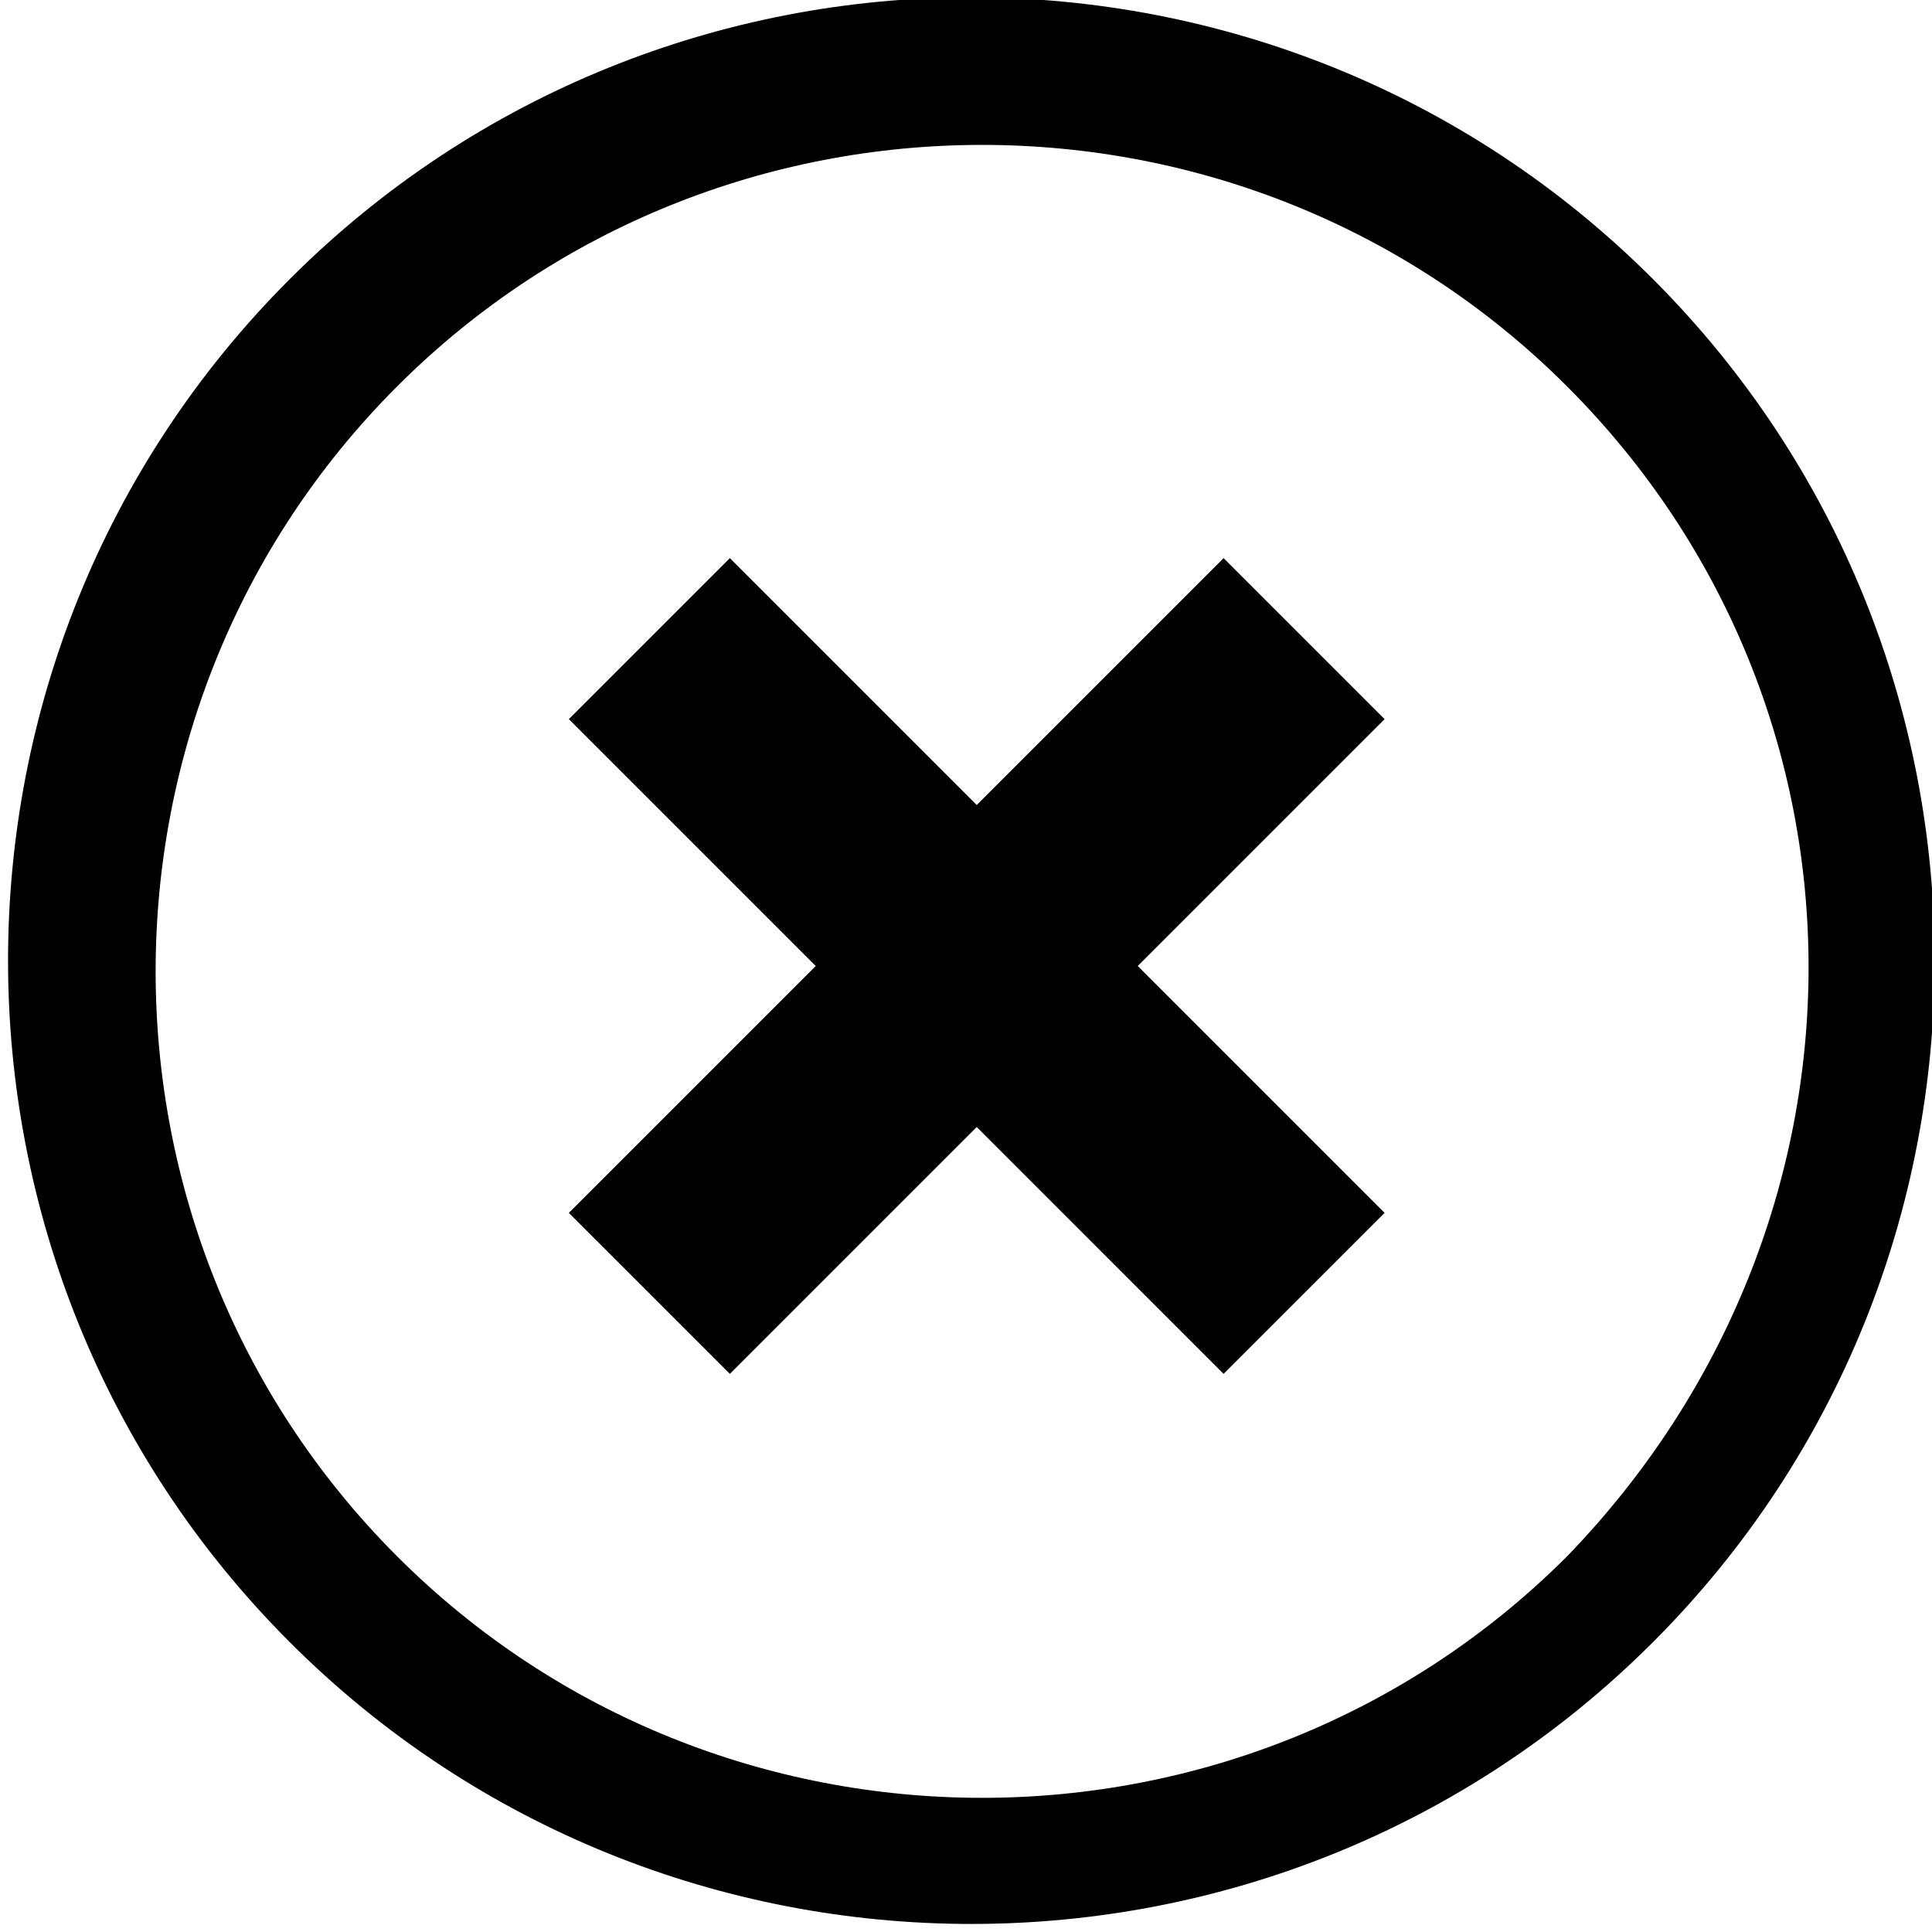
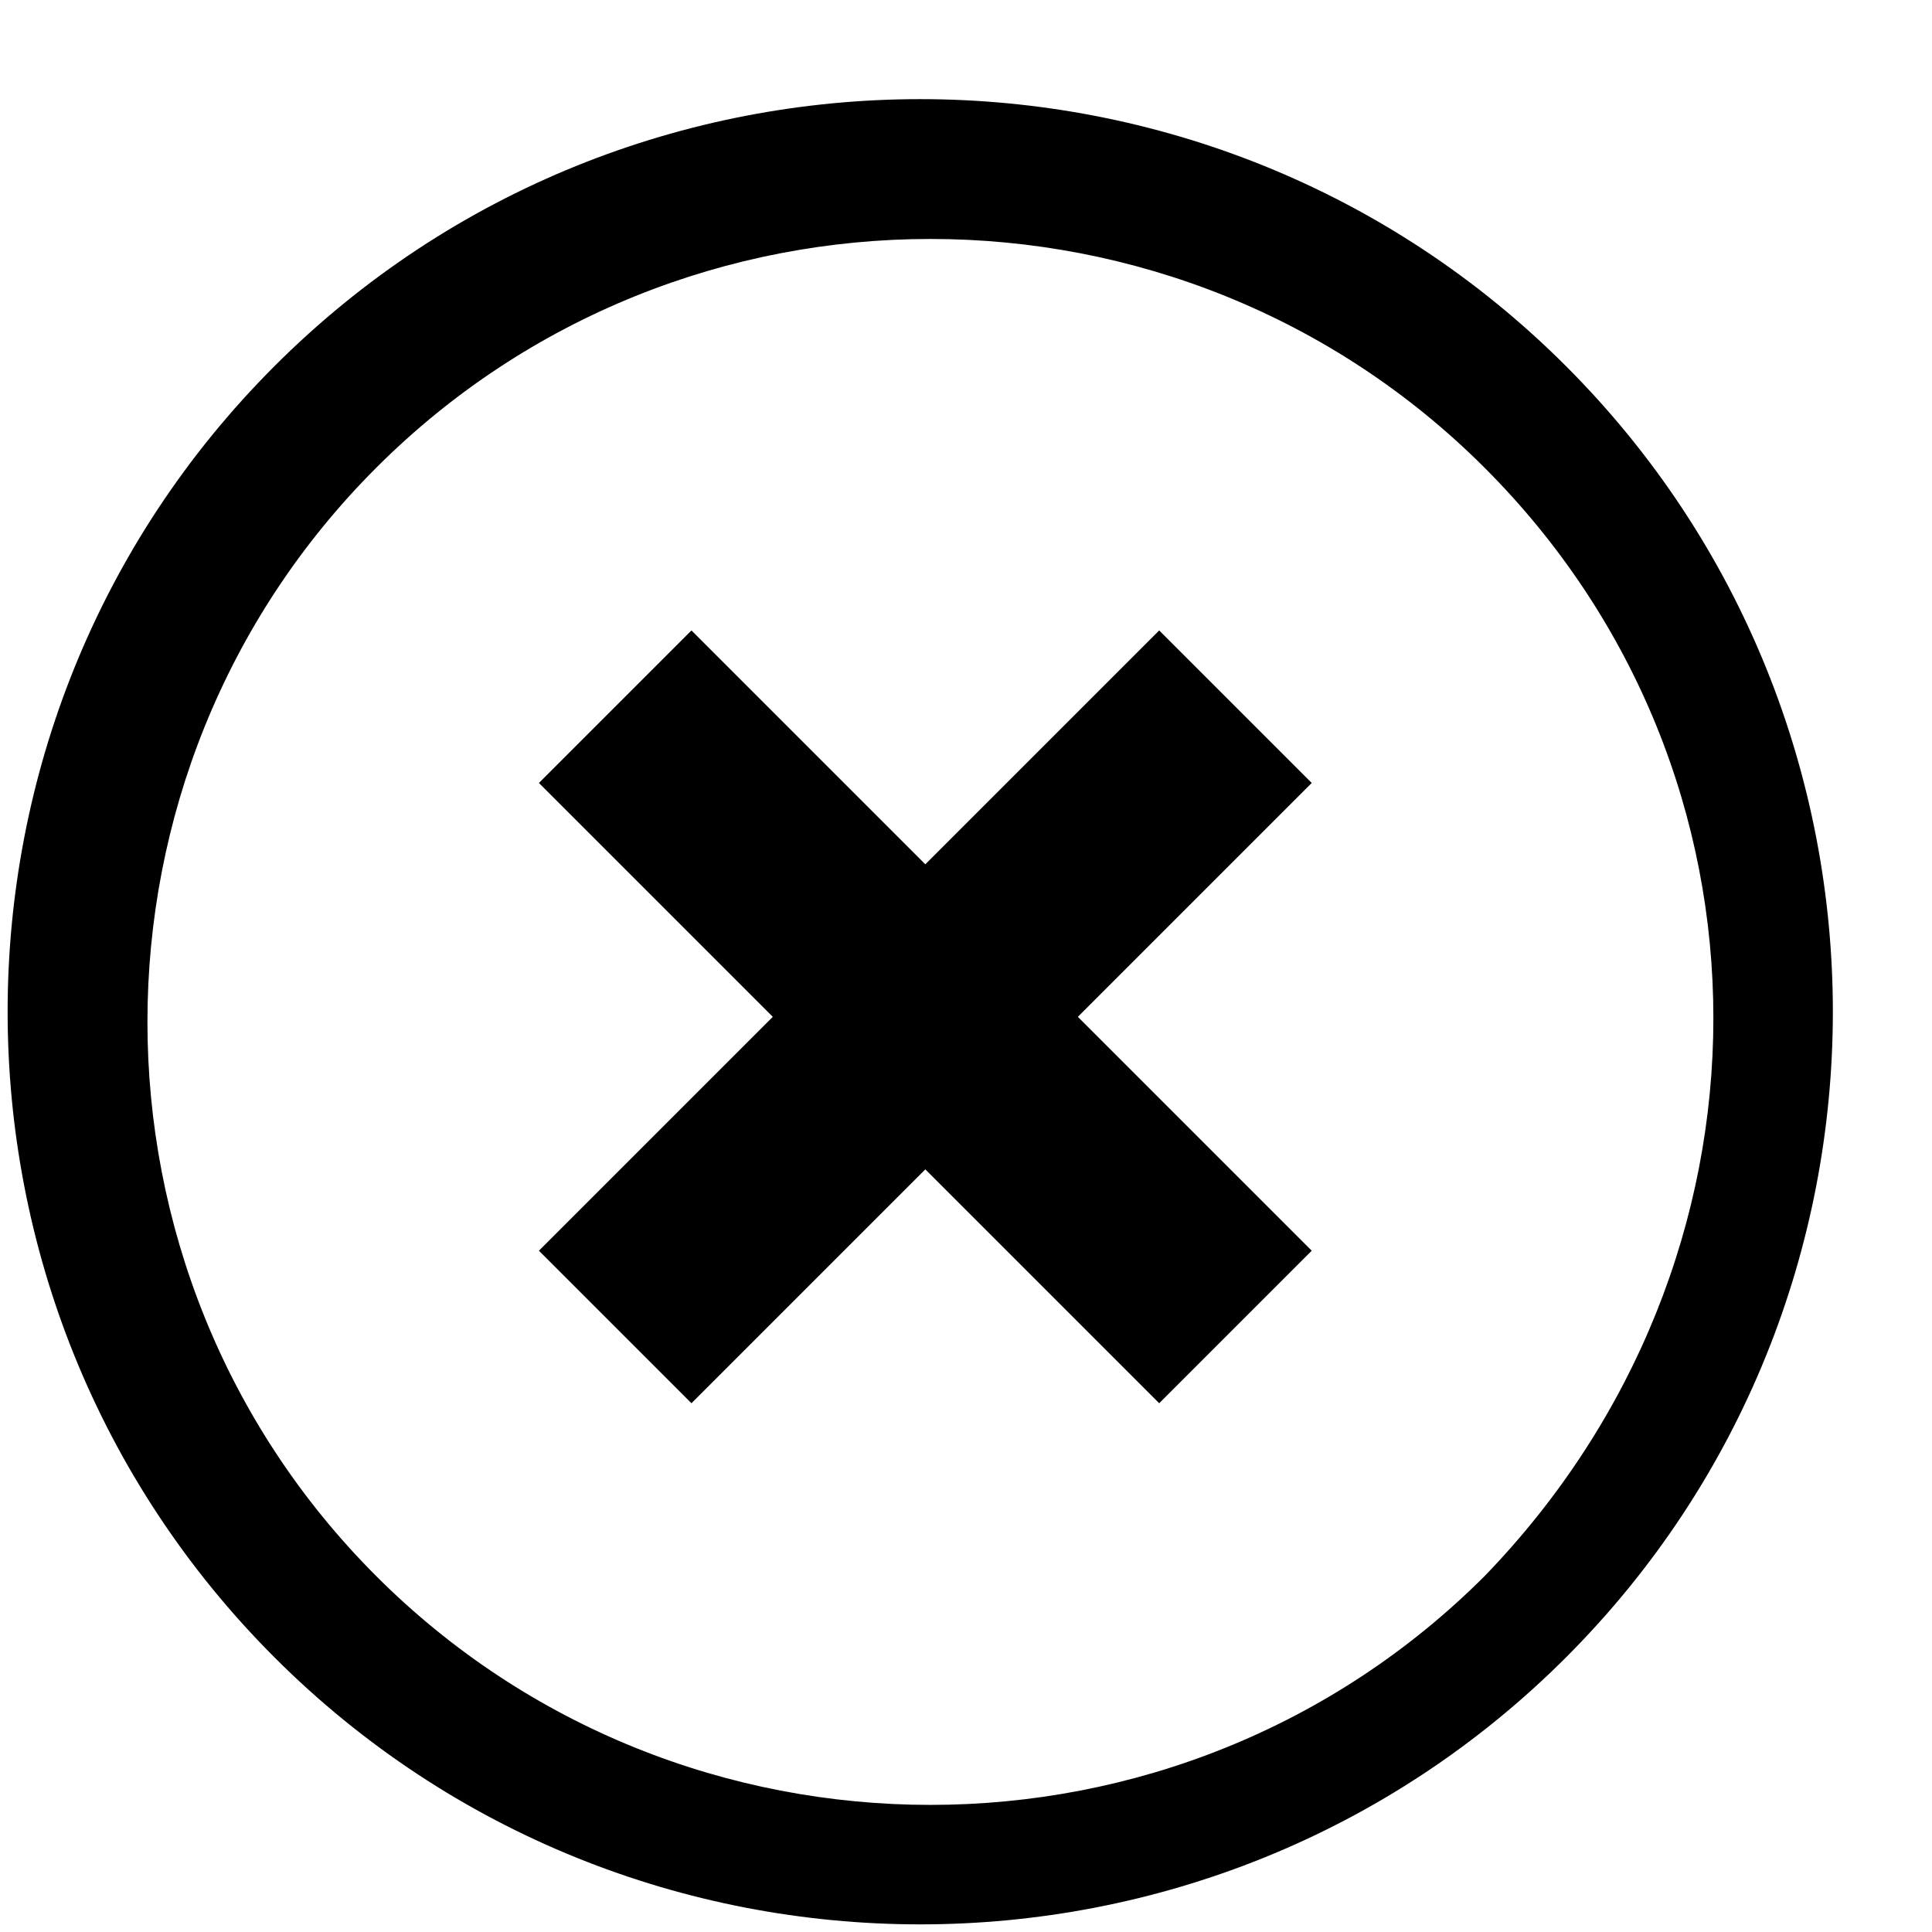
- <svg xmlns="http://www.w3.org/2000/svg" viewBox="-602 388 18 18" style="enable-background:new -602 388 18 18;">
-   <g>
-     <path d="M-599.3,390.6c-3.5,3.5-3.5,9.2,0,12.7s9.2,3.5,12.7,0s3.5-9.2,0-12.7S-595.8,387.1-599.3,390.6z M-587.4,402.5c-3,3-7.9,3-10.9,0s-3-7.9,0-10.9s7.9-3,10.9,0S-584.4,399.4-587.4,402.5z" />
-     <path d="M-595.2,400.8l-1.5-1.5l2.3-2.3l-2.3-2.3l1.5-1.5l2.3,2.3l2.3-2.3l1.5,1.5l-2.3,2.3l2.3,2.3l-1.5,1.5l-2.3-2.3 L-595.2,400.8z" />
-   </g>
+ <svg xmlns="http://www.w3.org/2000/svg" width="19px" height="19px" viewBox="0 0 19 19" fill-rule="evenodd" version="1.1">
+   <path d="M2.7,3.6 C-0.8,7.1 -0.8,12.8 2.7,16.3 C6.2,19.8 11.9,19.8 15.4,16.3 C18.9,12.8 18.9,7.1 15.4,3.6 C11.9,0.1 6.2,0.1 2.7,3.6 L2.7,3.6 Z M14.6,15.5 C11.6,18.5 6.7,18.5 3.7,15.5 C0.7,12.5 0.7,7.6 3.7,4.6 C6.7,1.6 11.6,1.6 14.6,4.6 C17.6,7.6 17.6,12.4 14.6,15.5 L14.6,15.5 Z" />
+   <polygon points="6.8 13.8 5.3 12.3 7.6 10 5.3 7.7 6.8 6.2 9.1 8.5 11.4 6.2 12.9 7.7 10.6 10 12.9 12.3 11.4 13.8 9.1 11.5" />
</svg>
